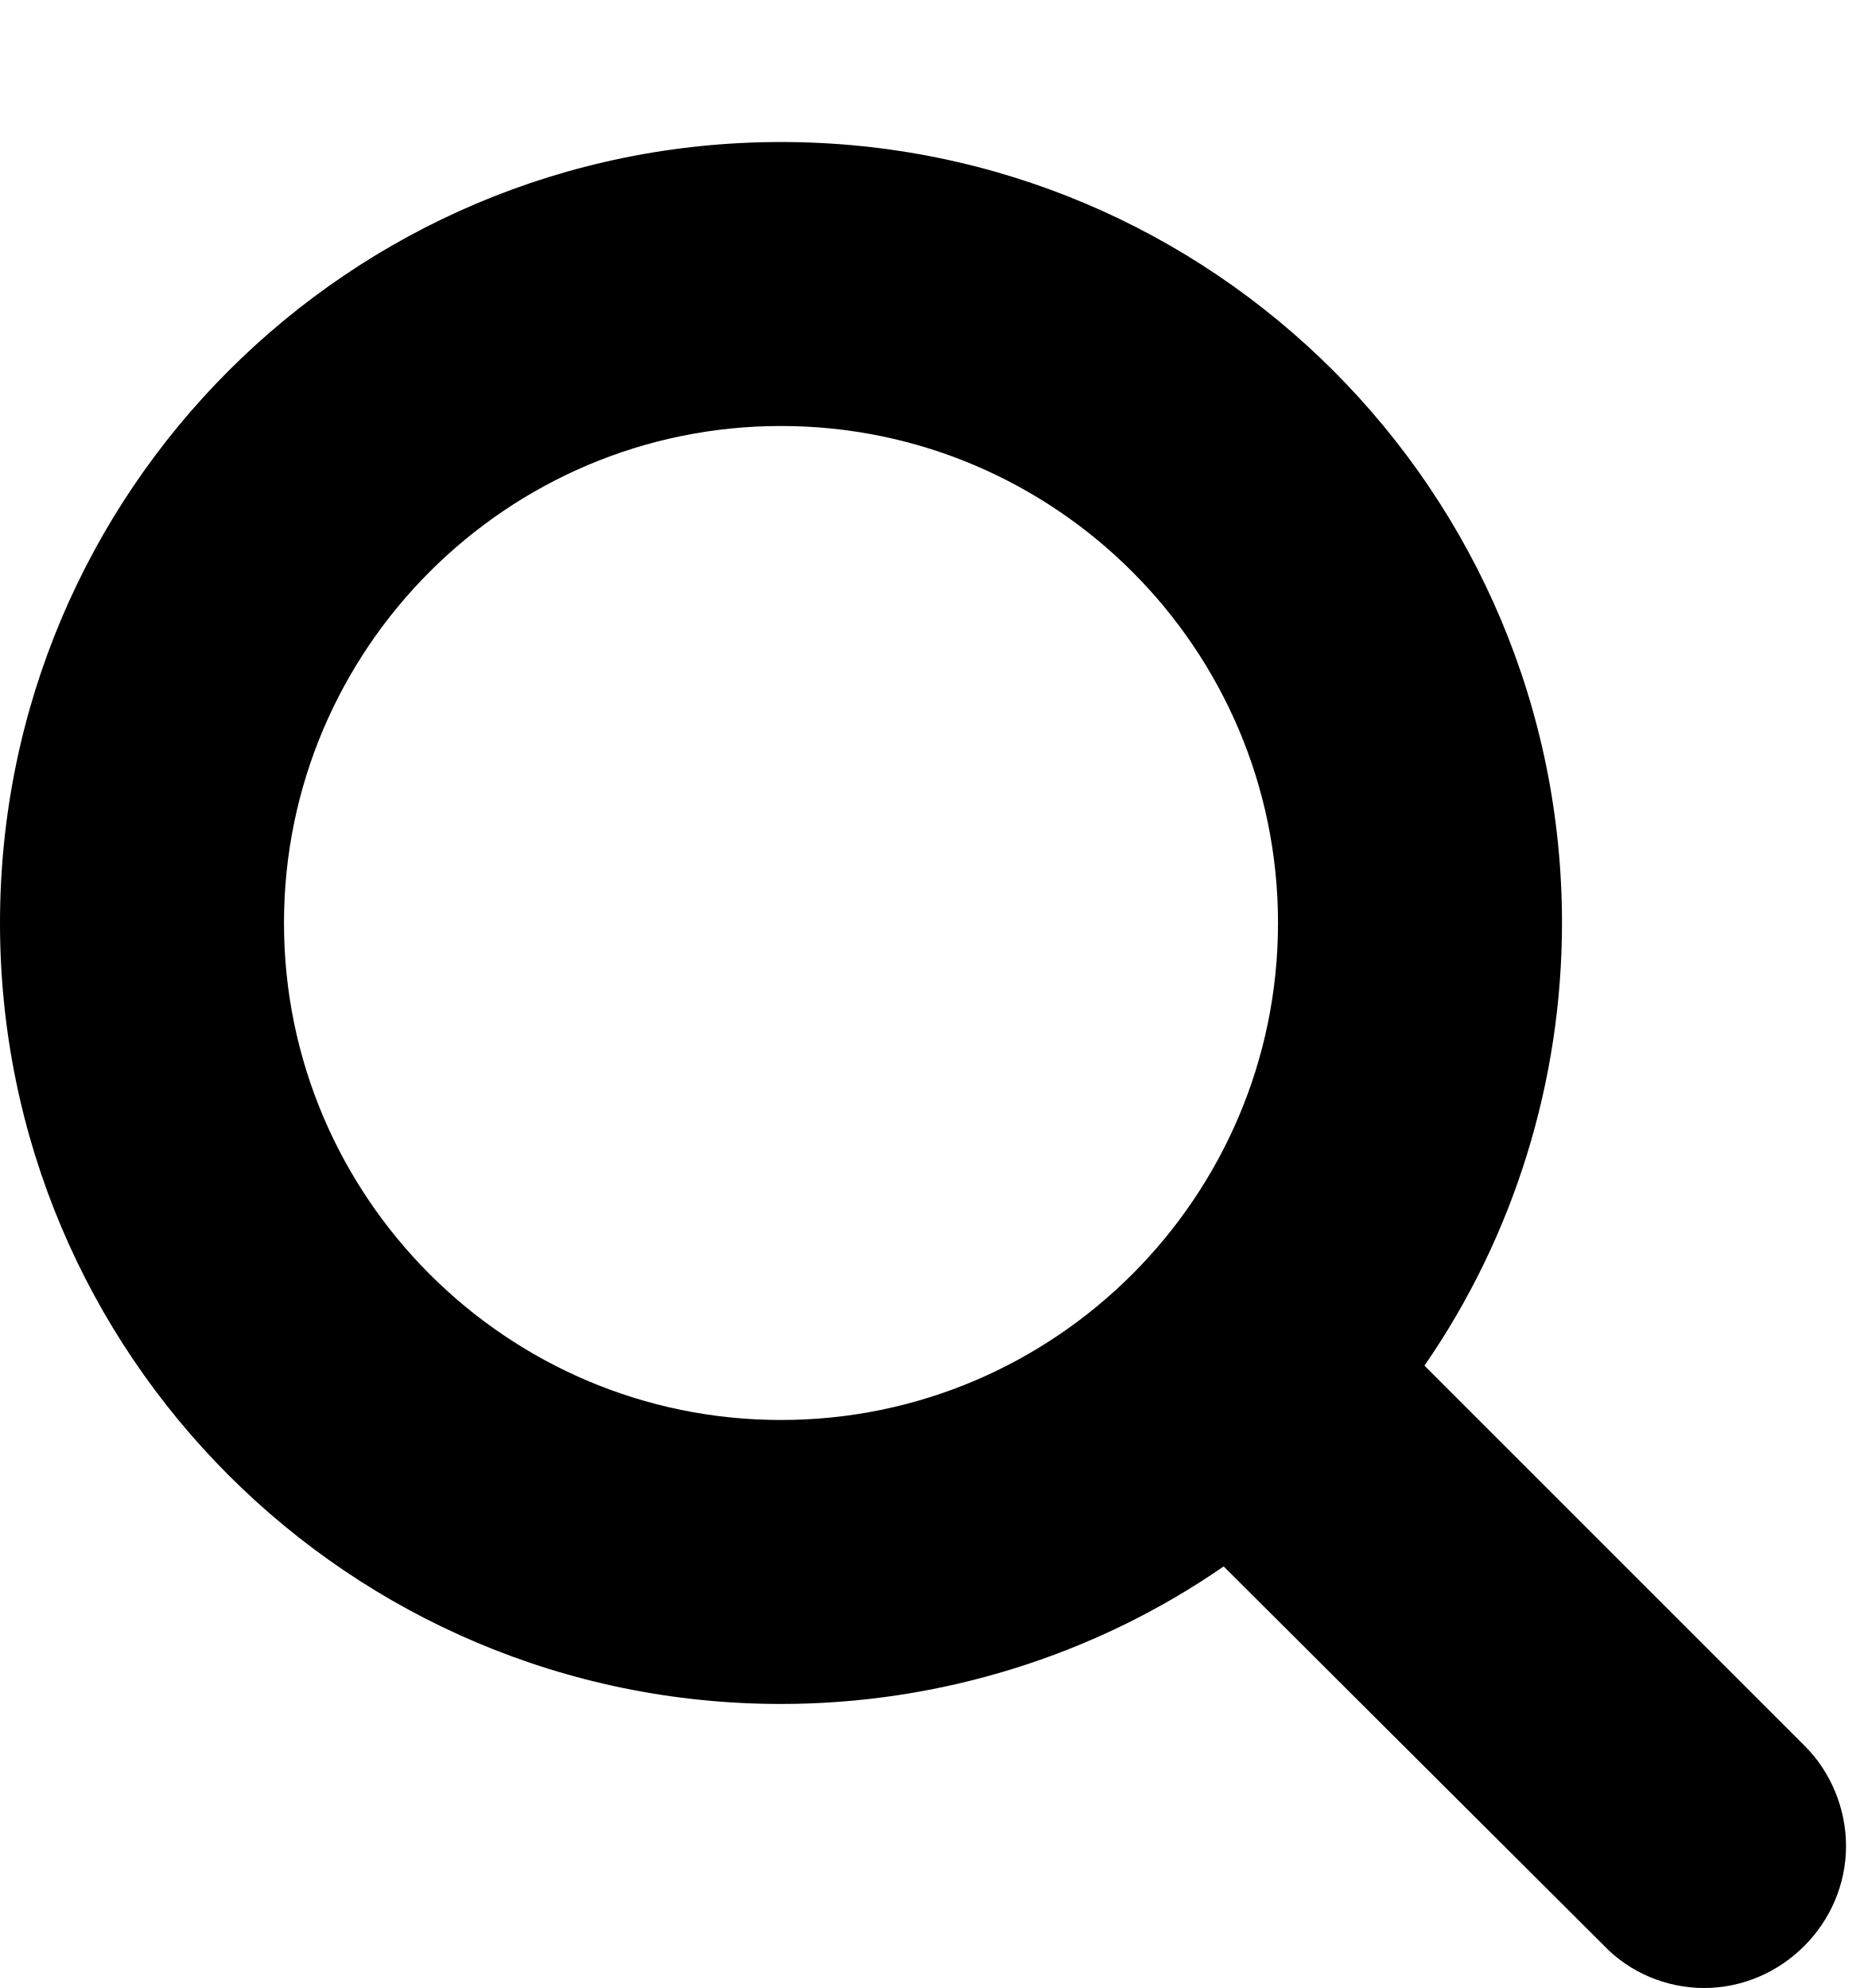
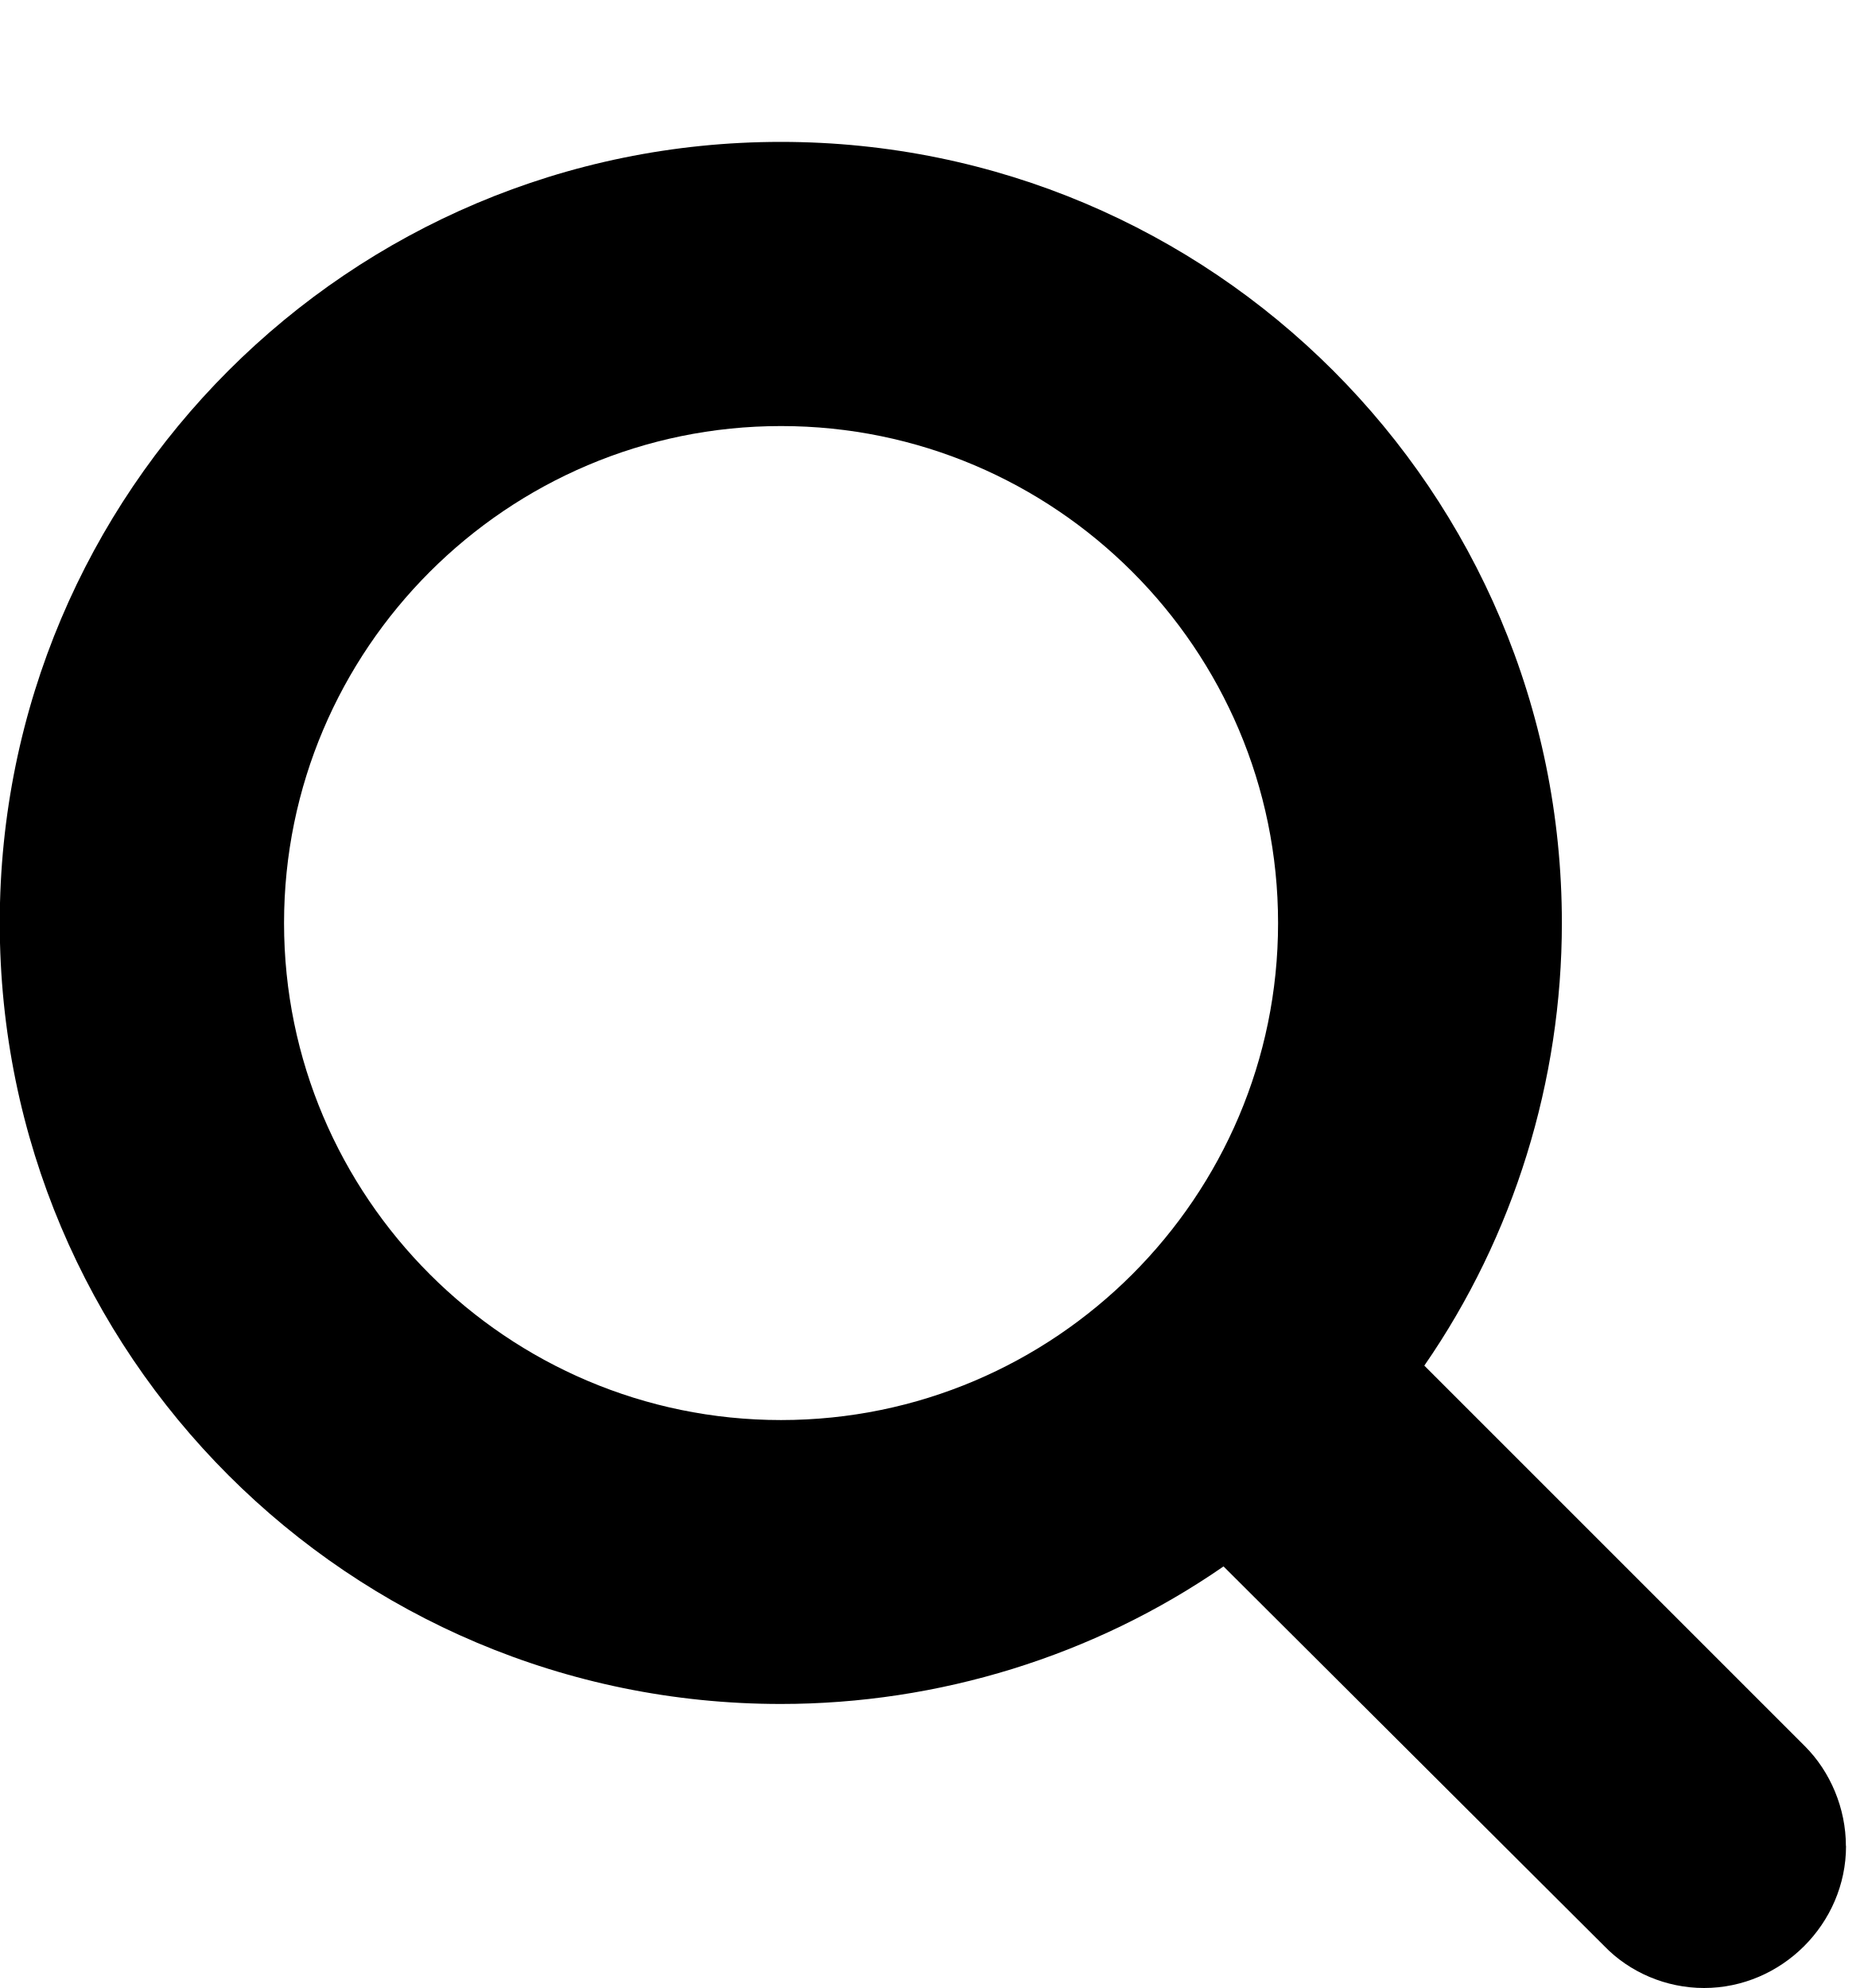
- <svg xmlns="http://www.w3.org/2000/svg" version="1.1" width="30" height="32" viewBox="0 0 30 32">
-   <path d="M20.571 14.857c0-4.411-3.589-8-8-8s-8 3.589-8 8 3.589 8 8 8 8-3.589 8-8zM29.714 29.714c0 1.25-1.036 2.286-2.286 2.286-0.607 0-1.196-0.25-1.607-0.679l-6.125-6.107c-2.089 1.446-4.589 2.214-7.125 2.214-6.946 0-12.571-5.625-12.571-12.571s5.625-12.571 12.571-12.571 12.571 5.625 12.571 12.571c0 2.536-0.768 5.036-2.214 7.125l6.125 6.125c0.411 0.411 0.661 1 0.661 1.607z" />
+ <svg xmlns="http://www.w3.org/2000/svg" version="1.1" width="15" height="16" viewBox="0 0 15 16">
+   <path d="M10.286 7.429c0-2.205-1.795-4-4-4s-4 1.795-4 4 1.795 4 4 4 4-1.795 4-4zM14.857 14.857c0 0.625-0.518 1.143-1.143 1.143-0.304 0-0.598-0.125-0.804-0.339l-3.063-3.054c-1.045 0.723-2.295 1.107-3.563 1.107-3.473 0-6.286-2.813-6.286-6.286s2.813-6.286 6.286-6.286 6.286 2.813 6.286 6.286c0 1.268-0.384 2.518-1.107 3.563l3.063 3.063c0.205 0.205 0.33 0.5 0.33 0.804z" />
</svg>
